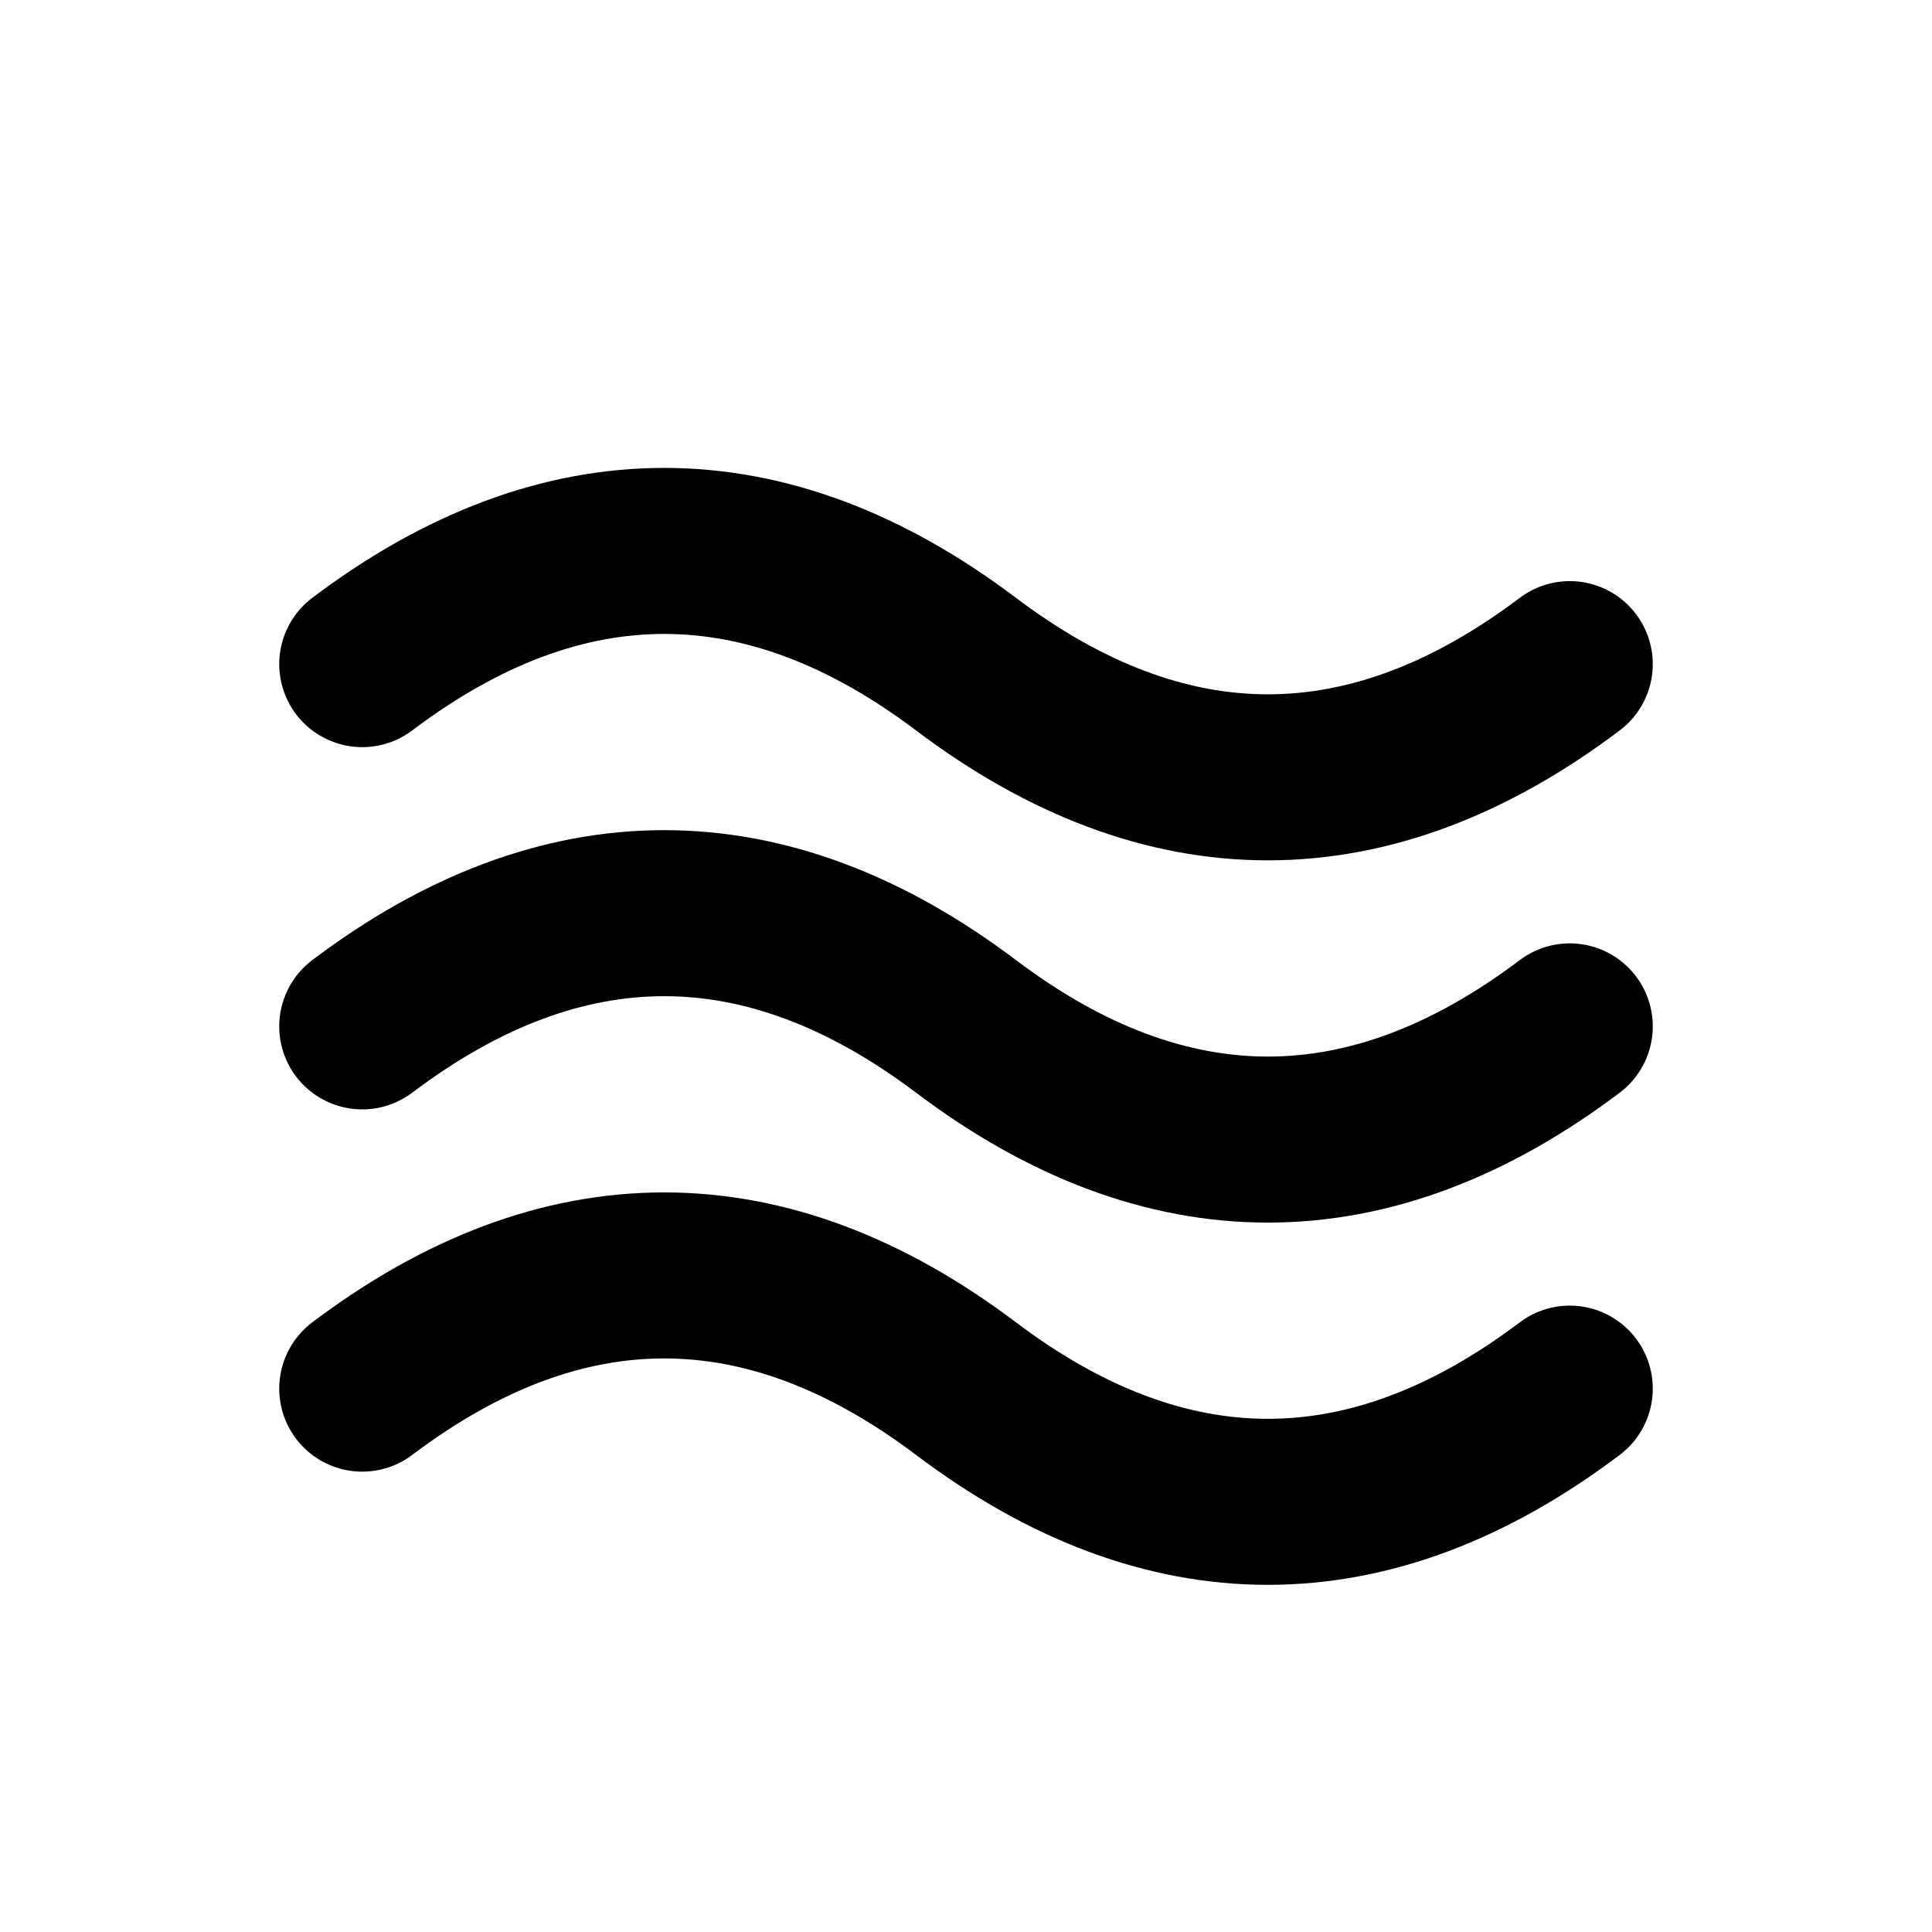
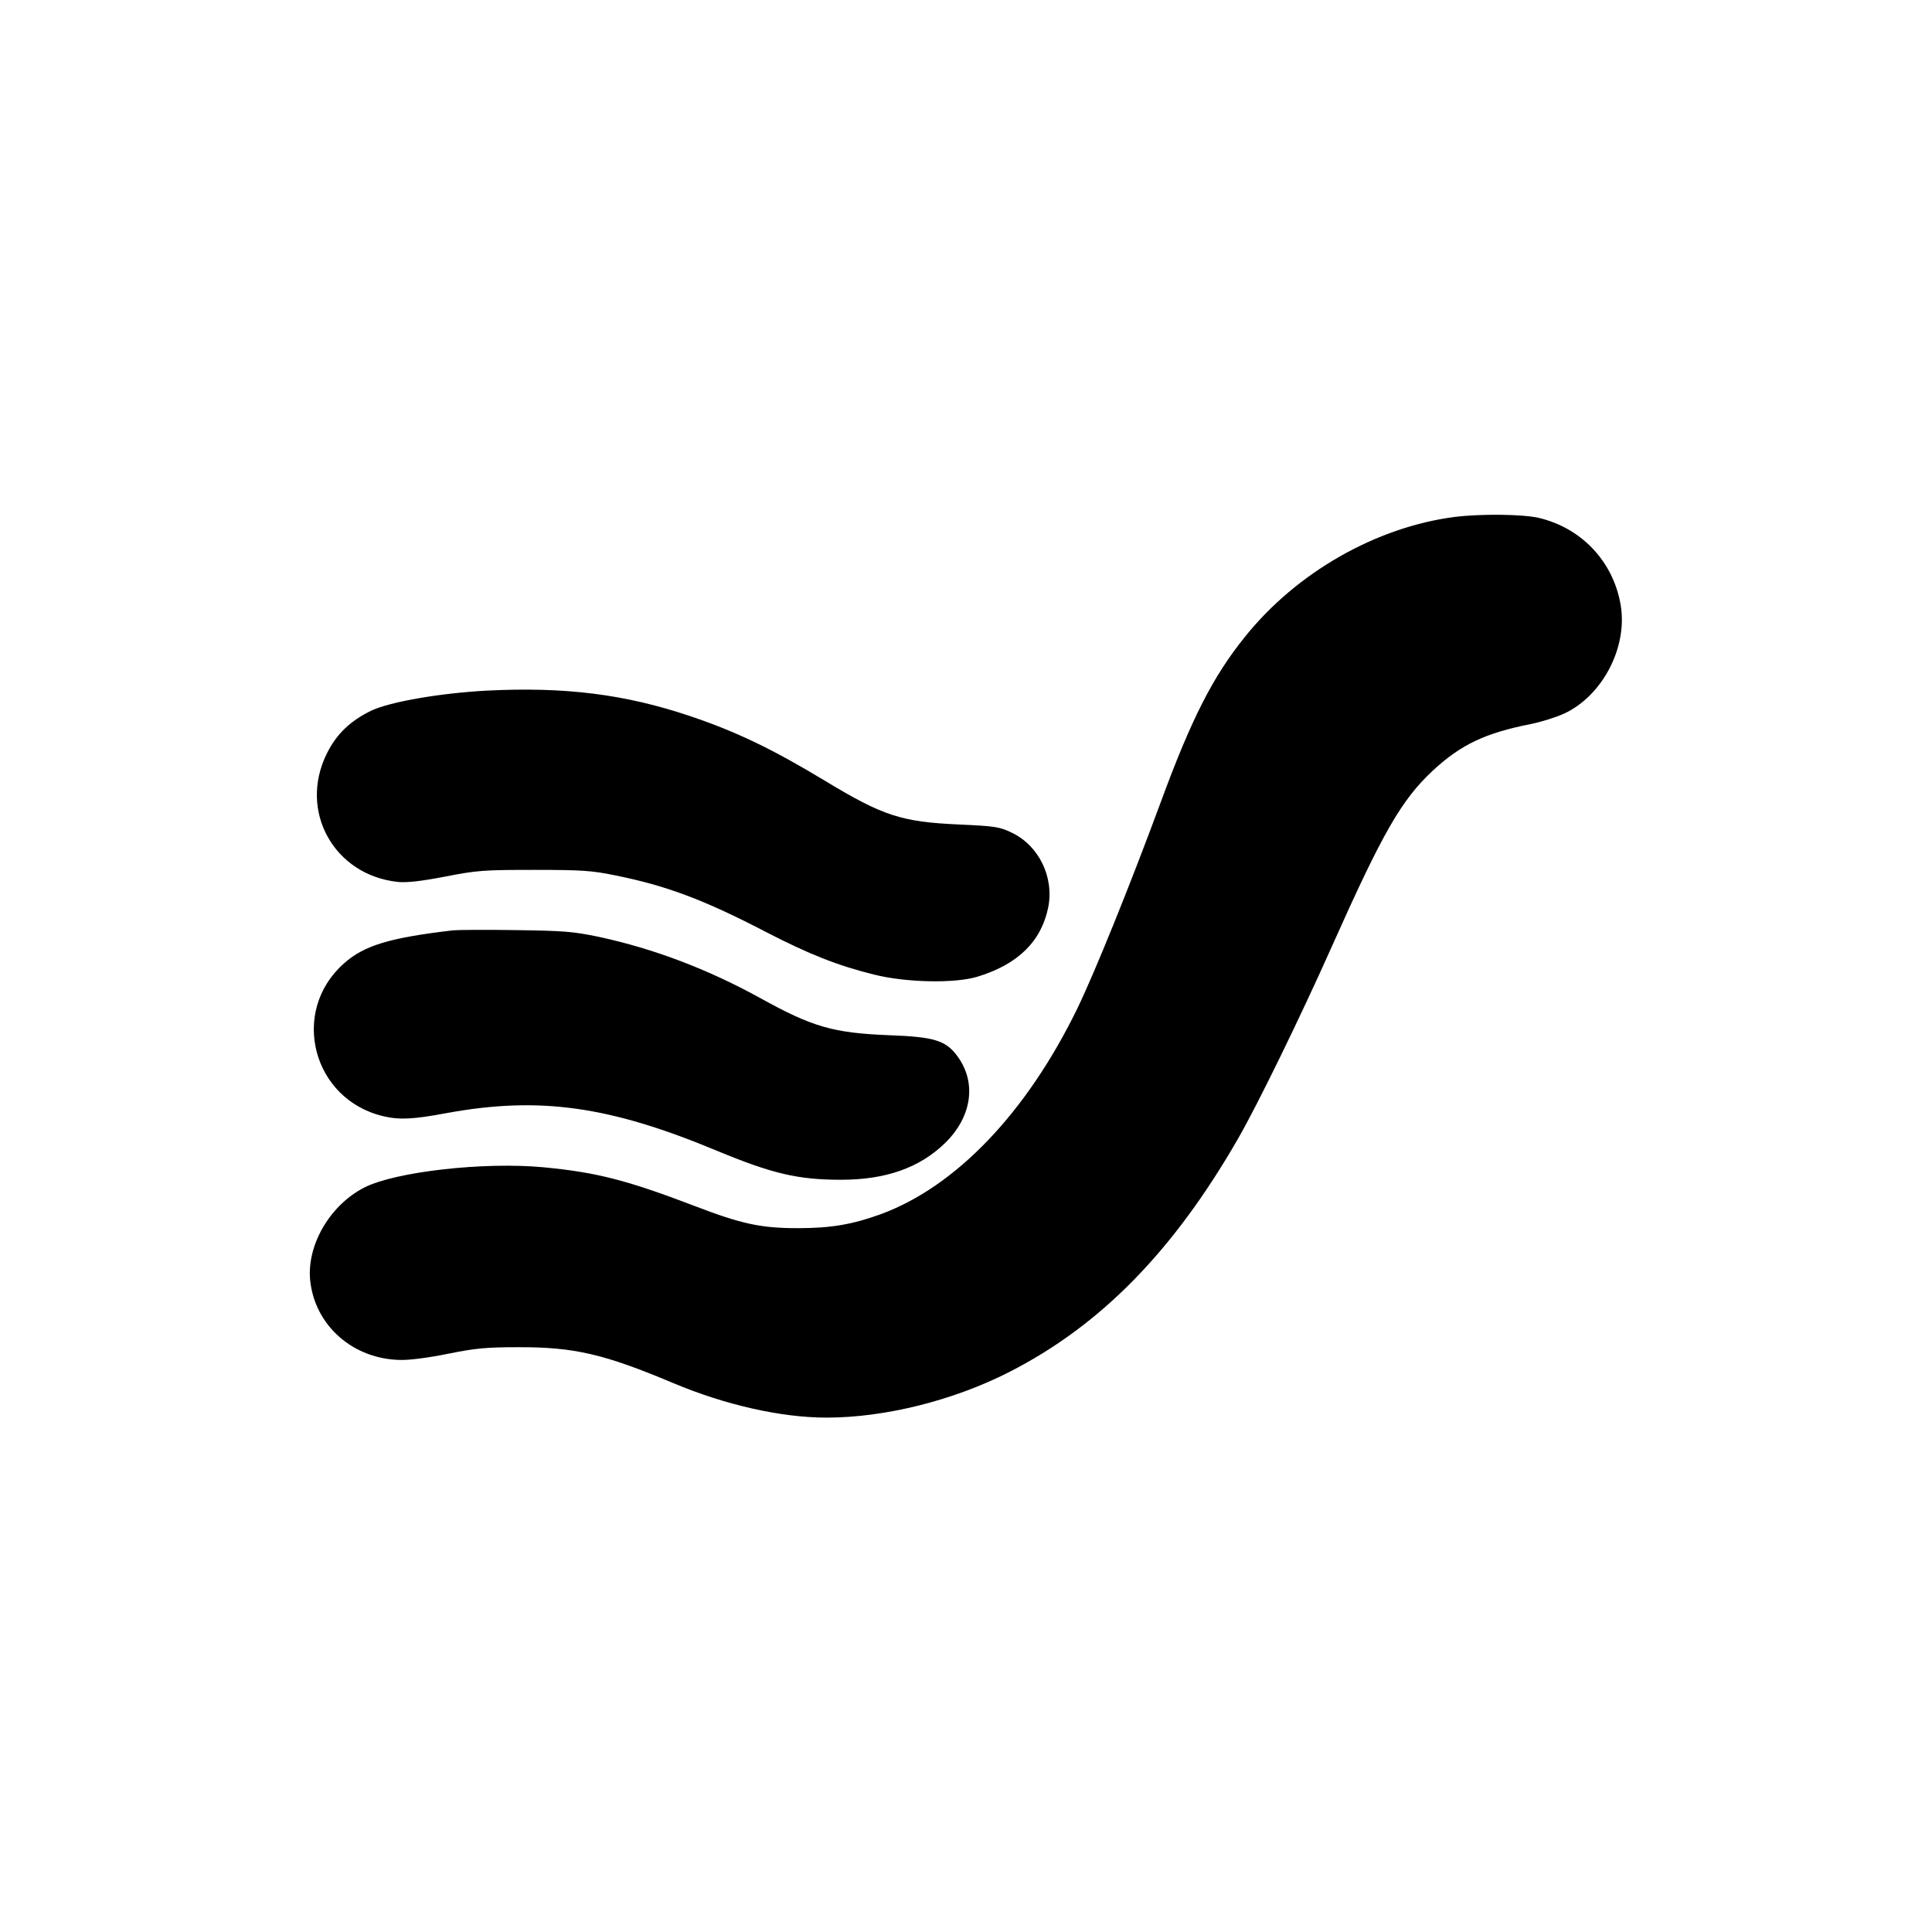
- <svg xmlns="http://www.w3.org/2000/svg" viewBox="0 0 512 512">
-   <g fill="none" stroke="#000" stroke-width="44" stroke-linecap="round">
-     <path d="M96 176c53-40 107-40 160 0s107 40 160 0" />
-     <path d="M96 272c53-40 107-40 160 0s107 40 160 0" />
-     <path d="M96 368c53-40 107-40 160 0s107 40 160 0" />
+ <svg xmlns="http://www.w3.org/2000/svg" viewBox="0 0 512 512" fill="currentColor">
+   <g transform="translate(82 136.3175) scale(0.6137566)">
+     <g transform="translate(0,390) scale(0.1,-0.1)" stroke="none">
+       <path d="M4945 3889 c-339 -44 -682 -239 -905 -517 -139 -172 -232 -355 -365 -717 -136 -368 -285 -735 -360 -890 -219 -449 -524 -768 -849 -887 -121 -44 -215 -60 -356 -60 -162 0 -244 18 -450 97 -291 111 -420 144 -650 166 -257 24 -637 -19 -772 -87 -148 -75 -249 -247 -235 -399 19 -197 186 -344 392 -346 40 -1 127 11 205 27 115 23 160 28 300 28 242 1 372 -29 671 -155 226 -95 467 -149 662 -149 252 0 548 74 789 197 394 201 708 521 988 1008 83 144 271 529 405 830 220 493 300 632 436 759 121 112 226 162 424 201 44 9 108 29 143 45 165 77 274 285 244 467 -31 188 -168 334 -354 378 -70 16 -249 18 -363 4z M765 3139 c-202 -11 -415 -48 -497 -86 -91 -44 -151 -101 -193 -186 -123 -248 31 -525 307 -554 38 -4 99 3 204 23 137 27 167 29 384 29 205 0 249 -3 347 -23 225 -45 387 -106 658 -247 182 -94 308 -144 463 -182 138 -35 350 -39 447 -9 174 53 275 152 305 299 26 130 -40 267 -158 323 -52 25 -72 28 -227 35 -248 11 -328 37 -576 187 -232 140 -384 213 -585 281 -283 95 -541 127 -879 110z M620 2104 c-273 -32 -384 -65 -471 -143 -235 -208 -136 -589 172 -660 68 -16 129 -13 272 14 400 73 702 31 1167 -163 239 -99 350 -125 535 -125 193 0 338 51 448 157 117 113 139 261 56 375 -50 69 -99 85 -294 92 -245 10 -332 35 -563 163 -224 123 -456 211 -693 262 -111 23 -149 26 -359 29 -129 2 -251 1 -270 -1z" />
+     </g>
  </g>
</svg>
